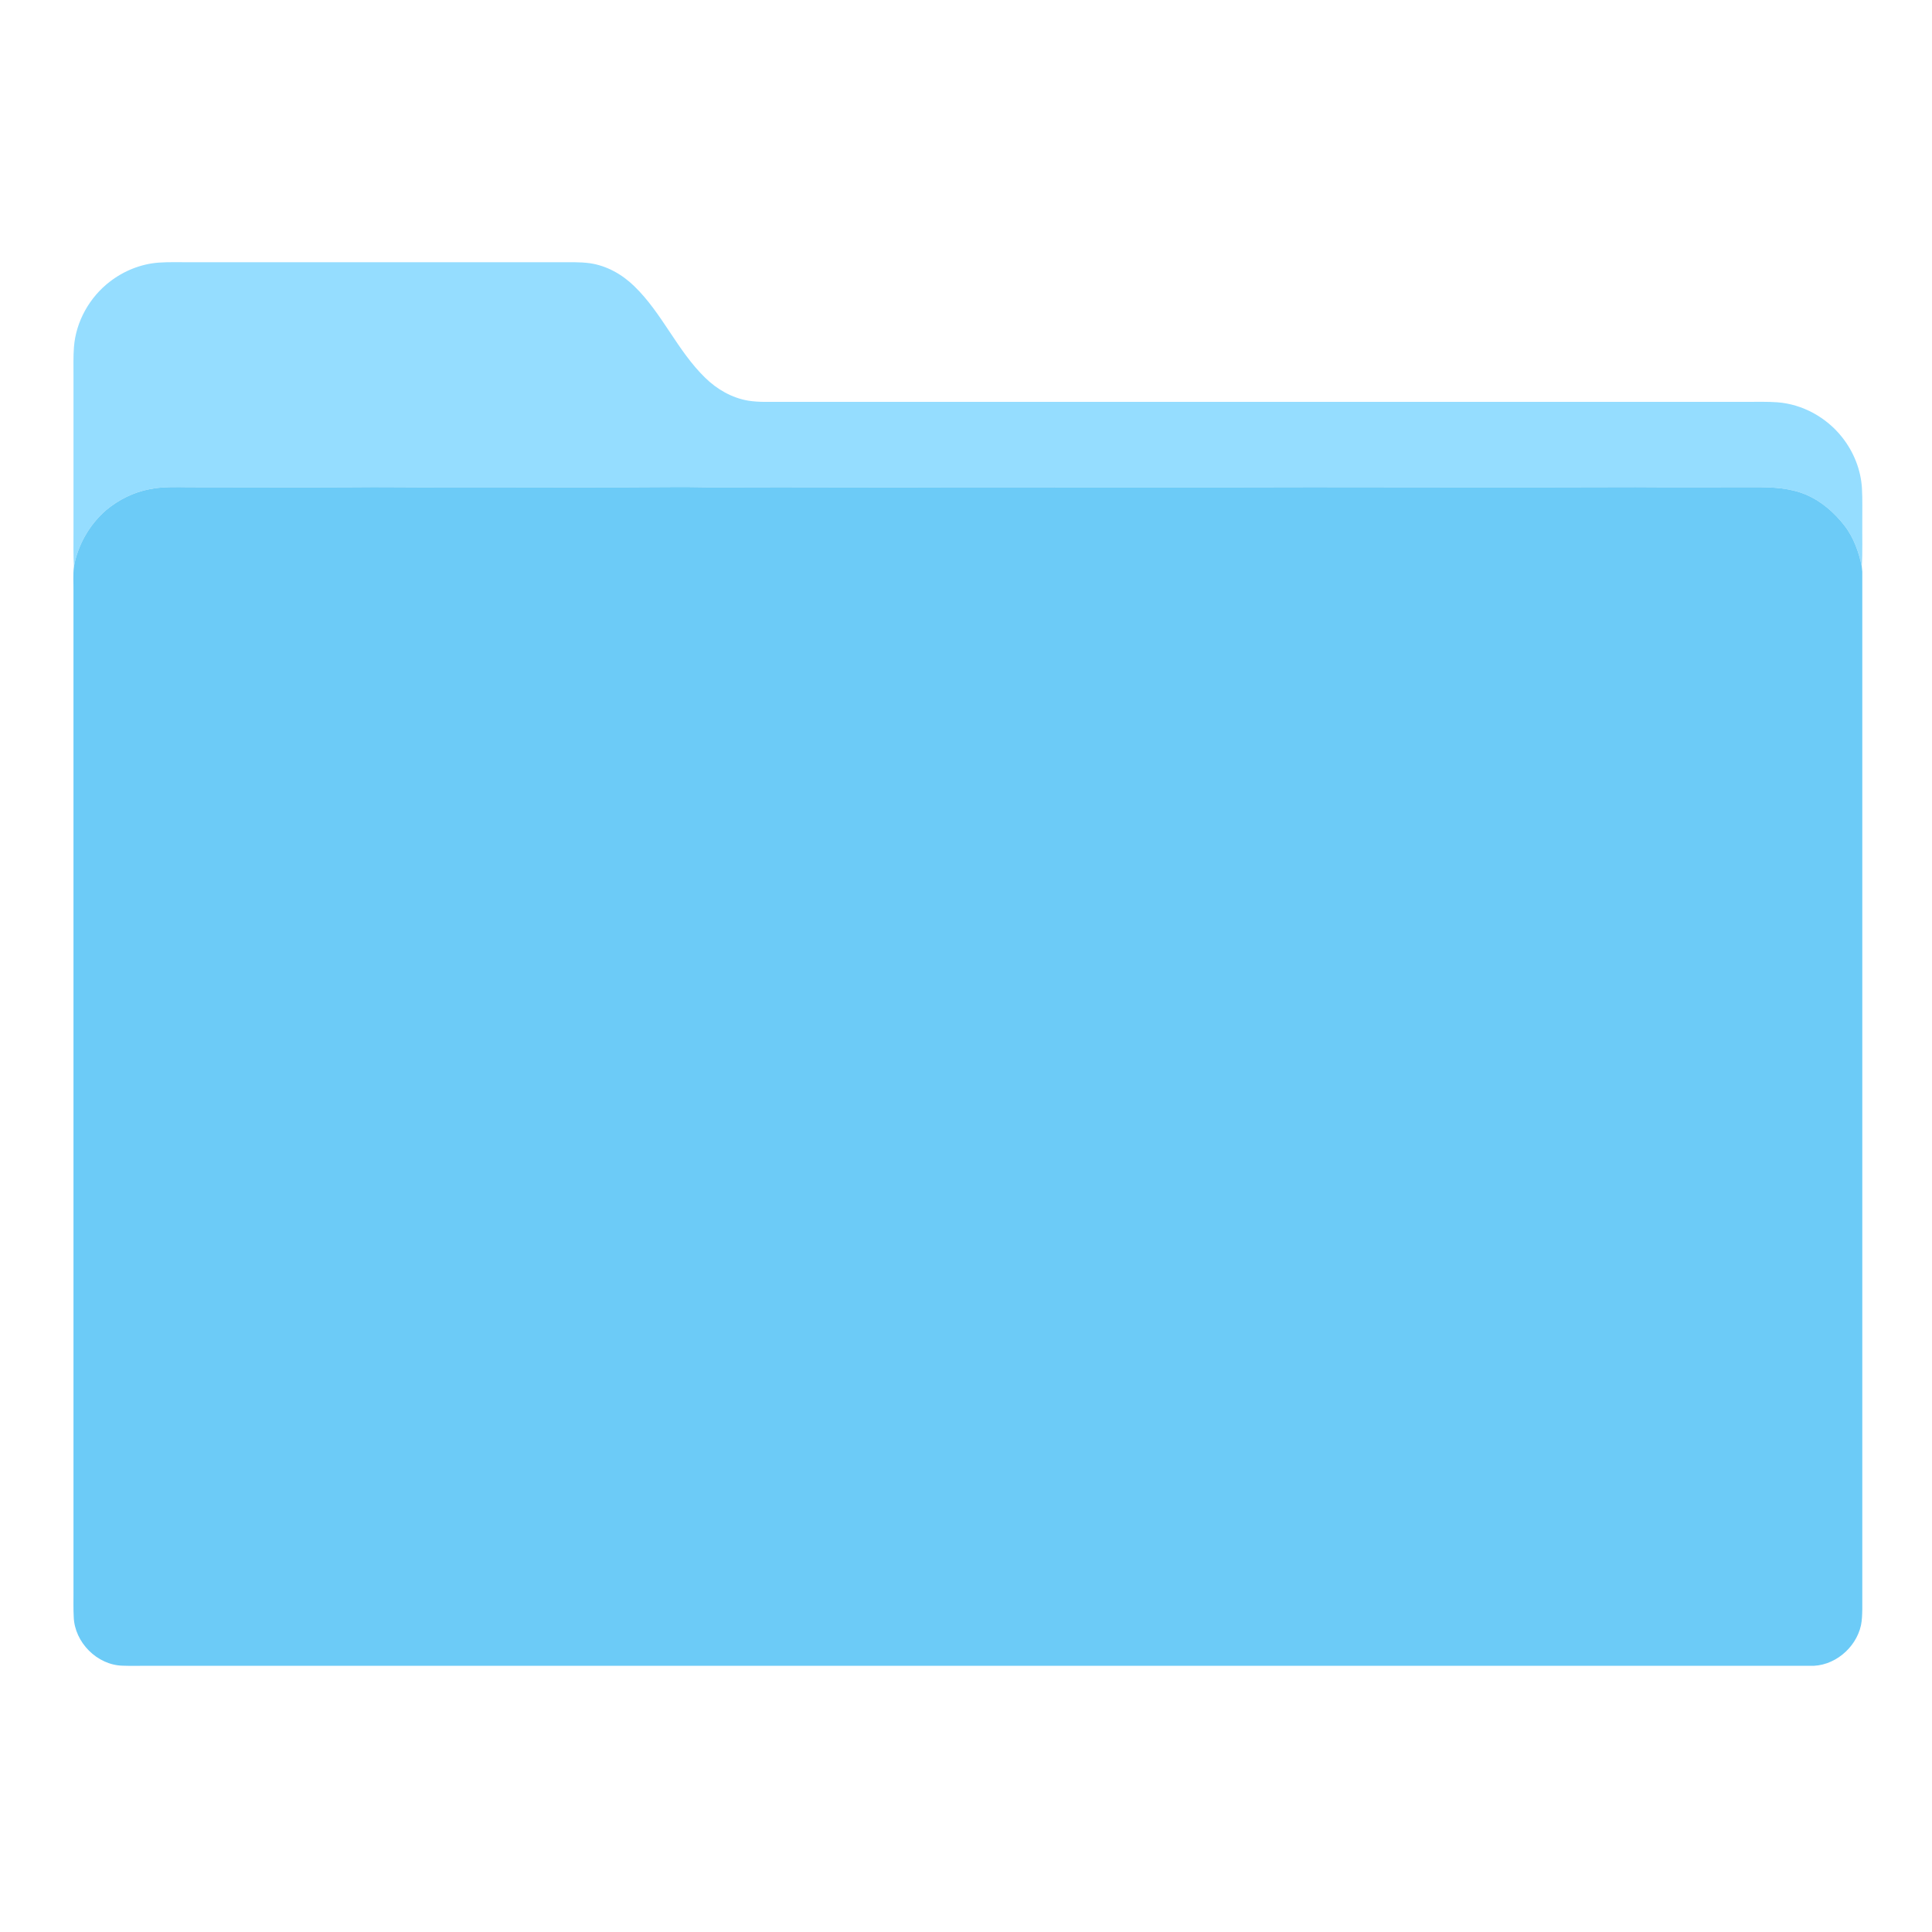
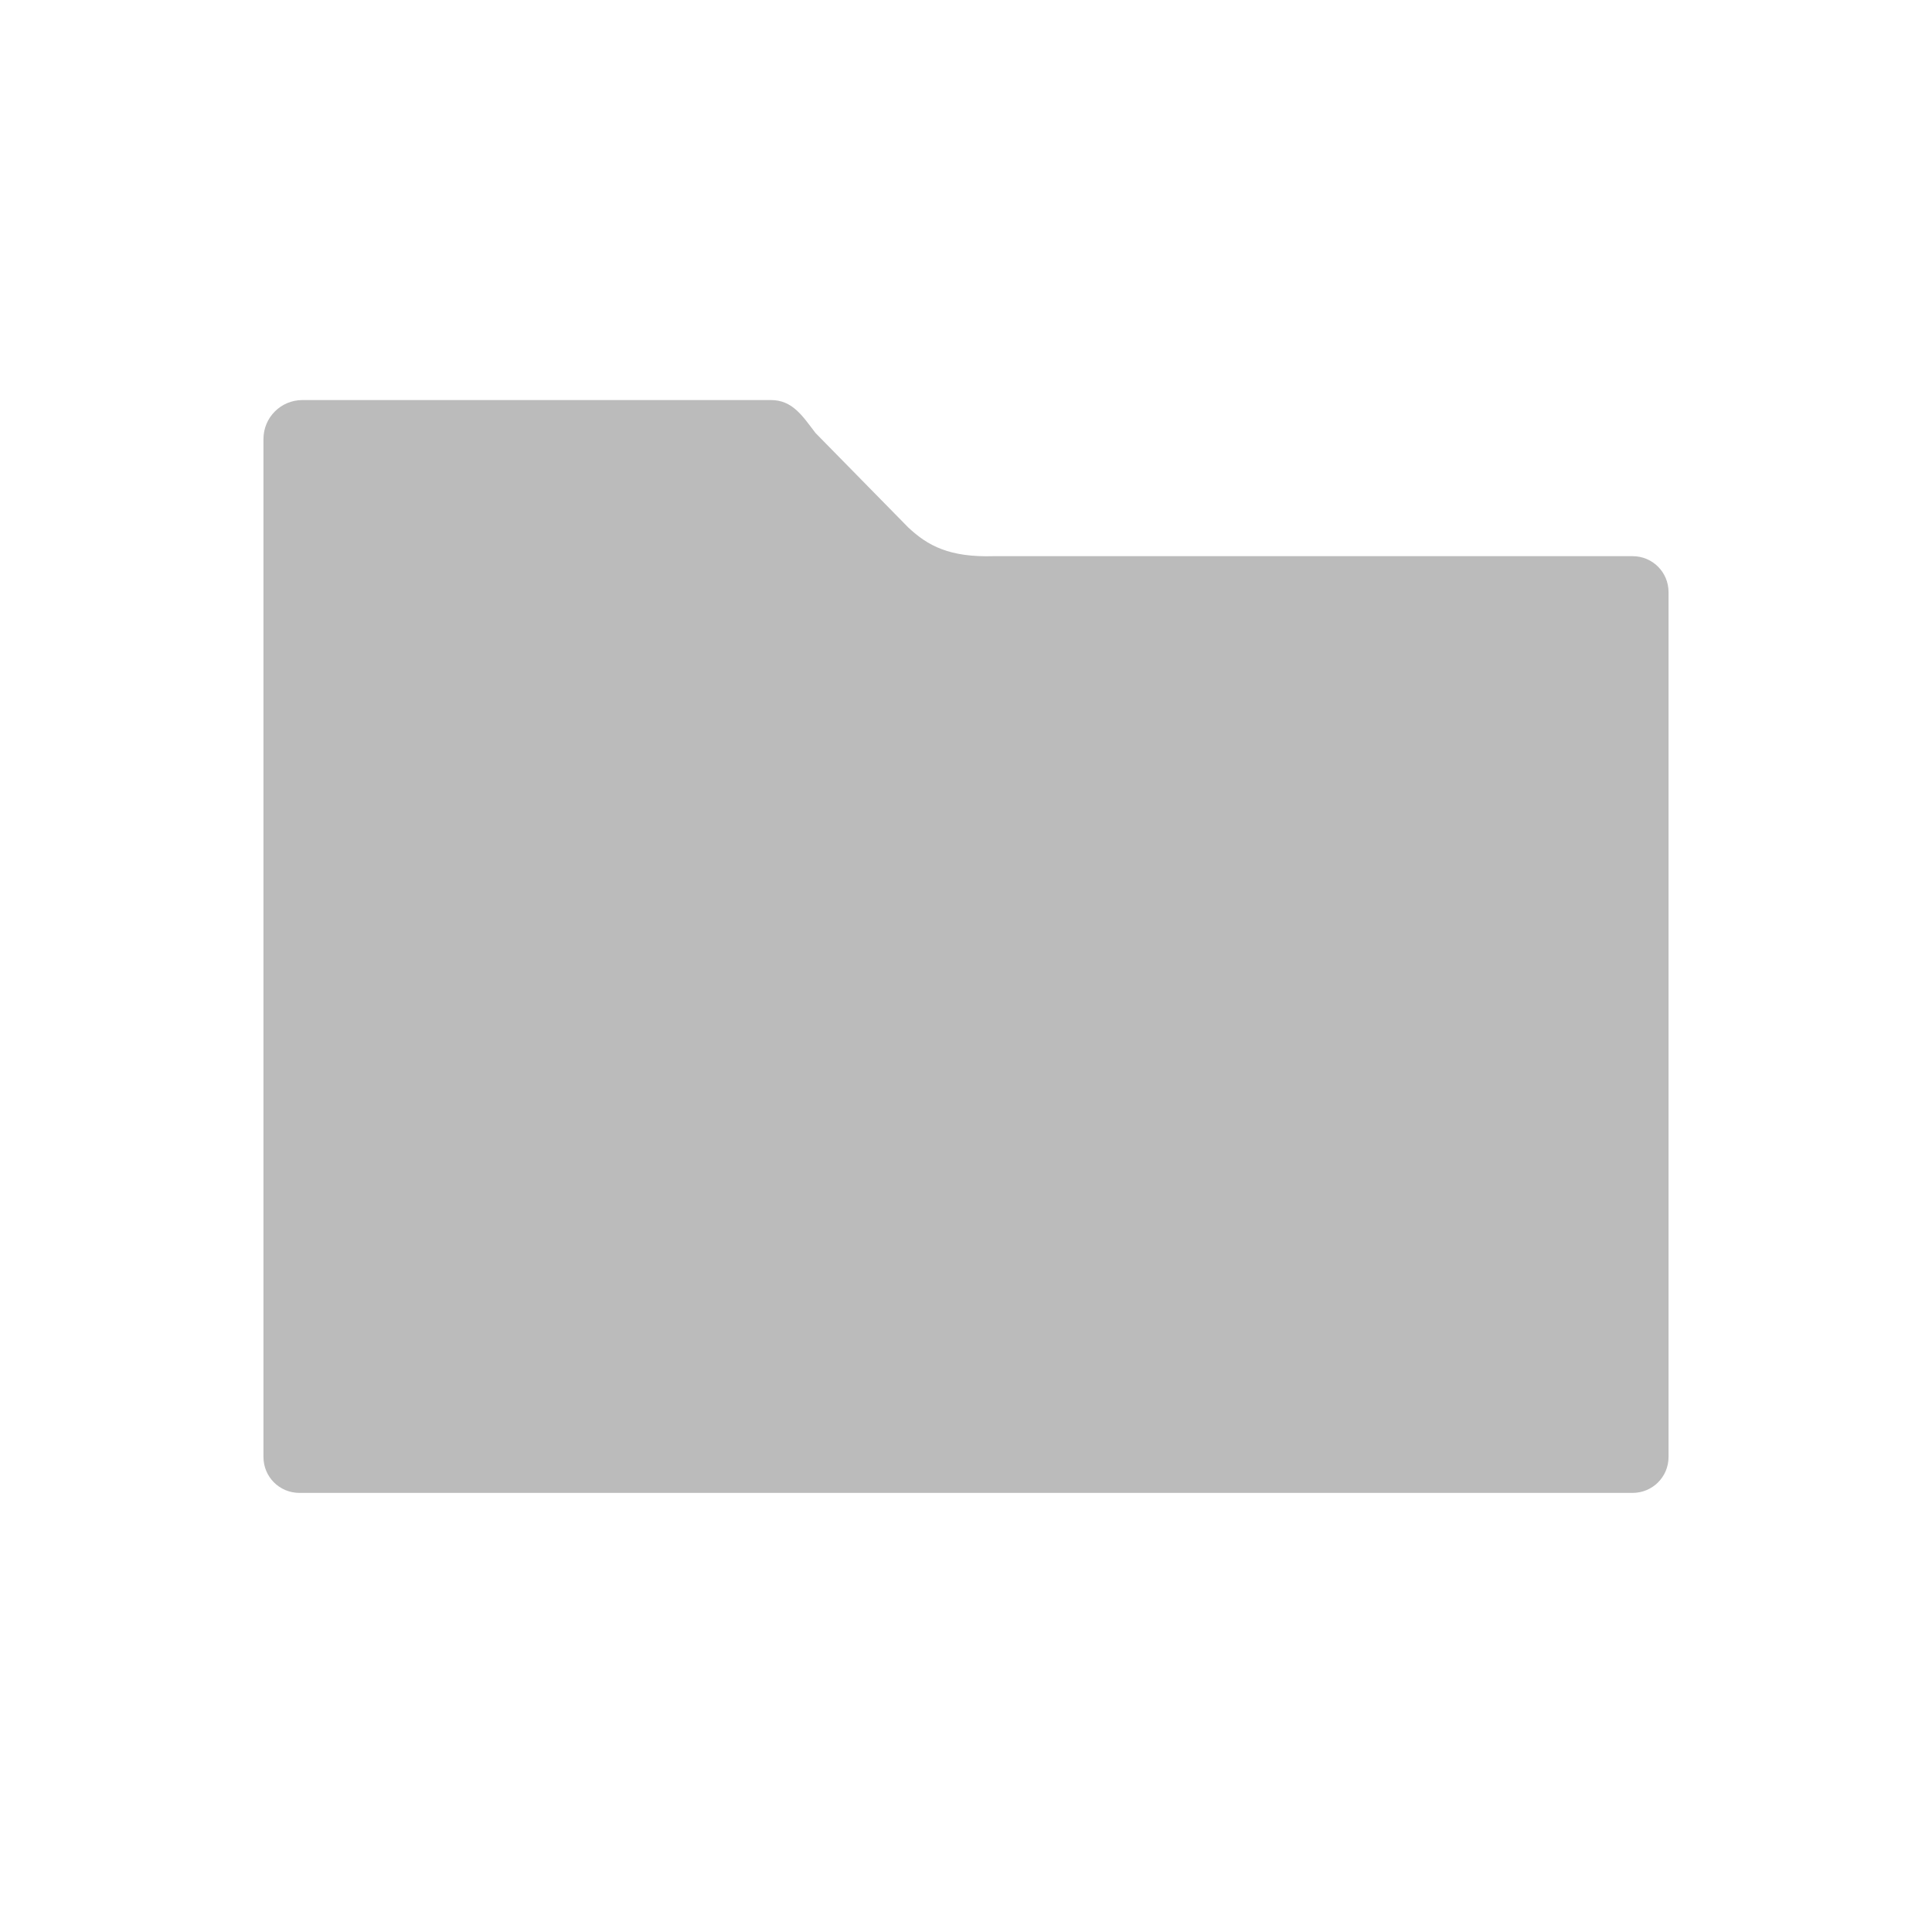
- <svg xmlns="http://www.w3.org/2000/svg" width="1024pt" height="1024pt" viewBox="0 0 1024 1024" version="1.1">
-   <g id="#95ddffff">
-     <path fill="#95ddff" opacity="1.00" d=" M 58.26 149.25 C 65.65 143.55 74.67 139.91 84.00 139.20 C 89.32 138.81 94.66 139.02 100.00 138.99 C 165.33 138.99 230.66 138.99 296.00 138.98 C 301.54 139.02 307.11 138.77 312.62 139.51 C 321.59 140.79 329.81 145.46 336.24 151.75 C 351.03 166.09 358.99 185.89 373.78 200.24 C 379.99 206.34 387.91 210.90 396.56 212.36 C 402.32 213.29 408.19 212.94 414.00 212.99 C 584.67 212.99 755.33 212.99 926.00 212.99 C 931.33 213.01 936.67 212.83 942.00 213.22 C 955.35 214.20 968.03 221.22 976.31 231.69 C 982.47 239.43 986.34 249.04 986.88 258.94 C 987.21 264.95 987.00 270.98 987.05 277.00 C 986.98 284.76 987.26 292.53 986.80 300.29 C 985.18 292.52 982.45 284.78 977.53 278.46 C 972.07 271.52 965.19 265.48 956.97 262.08 C 948.78 258.67 939.76 258.22 931.01 258.20 C 909.67 258.16 888.33 258.37 867.00 258.17 C 809.66 258.34 752.34 258.26 695.00 258.19 C 633.00 258.38 571.00 258.21 509.00 258.23 C 466.33 258.45 423.67 258.08 381.00 258.28 C 374.00 258.33 367.00 258.09 360.00 258.12 C 318.00 258.48 276.00 258.16 234.00 258.25 C 218.00 258.35 202.00 258.03 186.00 258.23 C 157.33 258.40 128.67 258.20 100.00 258.22 C 93.09 258.15 86.10 257.89 79.28 259.28 C 70.84 260.88 62.92 264.84 56.32 270.31 C 47.44 277.99 41.28 288.72 39.18 300.28 C 38.82 294.20 38.96 288.10 38.95 282.00 C 38.95 254.33 38.95 226.67 38.95 199.00 C 38.97 194.00 38.81 188.99 39.19 184.00 C 40.22 170.40 47.47 157.52 58.26 149.25 Z" />
-   </g>
-   <g id="#6ccbf7ff">
-     <path fill="#6ccbf7" opacity="1.00" d=" M 79.28 259.28 C 86.10 257.89 93.09 258.15 100.00 258.22 C 128.67 258.20 157.33 258.40 186.00 258.23 C 202.00 258.03 218.00 258.35 234.00 258.25 C 276.00 258.16 318.00 258.48 360.00 258.12 C 367.00 258.09 374.00 258.33 381.00 258.28 C 423.67 258.08 466.33 258.45 509.00 258.23 C 571.00 258.21 633.00 258.38 695.00 258.19 C 752.34 258.26 809.66 258.34 867.00 258.17 C 888.33 258.37 909.67 258.16 931.01 258.20 C 939.76 258.22 948.78 258.67 956.97 262.08 C 965.19 265.48 972.07 271.52 977.53 278.46 C 982.45 284.78 985.18 292.52 986.80 300.29 C 986.86 300.97 986.99 302.32 987.05 303.00 C 987.07 486.34 987.07 669.68 987.05 853.02 C 986.99 855.82 986.92 858.66 986.36 861.42 C 983.67 873.69 971.78 883.53 959.06 882.91 C 665.37 882.89 371.68 882.91 78.00 882.90 C 73.65 882.88 69.29 883.03 64.94 882.85 C 51.47 882.50 39.55 870.49 39.08 857.06 C 38.84 852.71 38.97 848.35 38.95 844.00 C 38.92 667.00 38.95 490.00 38.94 313.00 C 38.99 308.76 38.65 304.50 39.18 300.28 C 41.28 288.72 47.44 277.99 56.32 270.31 C 62.92 264.84 70.84 260.88 79.28 259.28 Z" />
-   </g>
+ <svg xmlns="http://www.w3.org/2000/svg" viewBox="0 0 22 22">
+   <defs id="defs3051">
+     <style type="text/css" id="current-color-scheme">
+      .ColorScheme-Text {
+        color:#BBBBBB;
+      }
+      </style>
+   </defs>
+   <path style="fill:currentColor;fill-opacity:1;stroke:none" d="m2.5 1034.362c-.277 0-.5.223-.5.5v1.961 1.039 10.039c0 .256.205.461.461.461h17.078c.256 0 .461-.205.461-.461v-11.078c0-.256-.205-.461-.461-.461h-8.181c-.57.017-.846-.132-1.098-.368l-1.188-1.21c-.168-.22-.295-.422-.572-.422z" class="ColorScheme-Text" transform="matrix(.8888889 0 0 .8888889 1.222222 -914.8775)" />
</svg>
